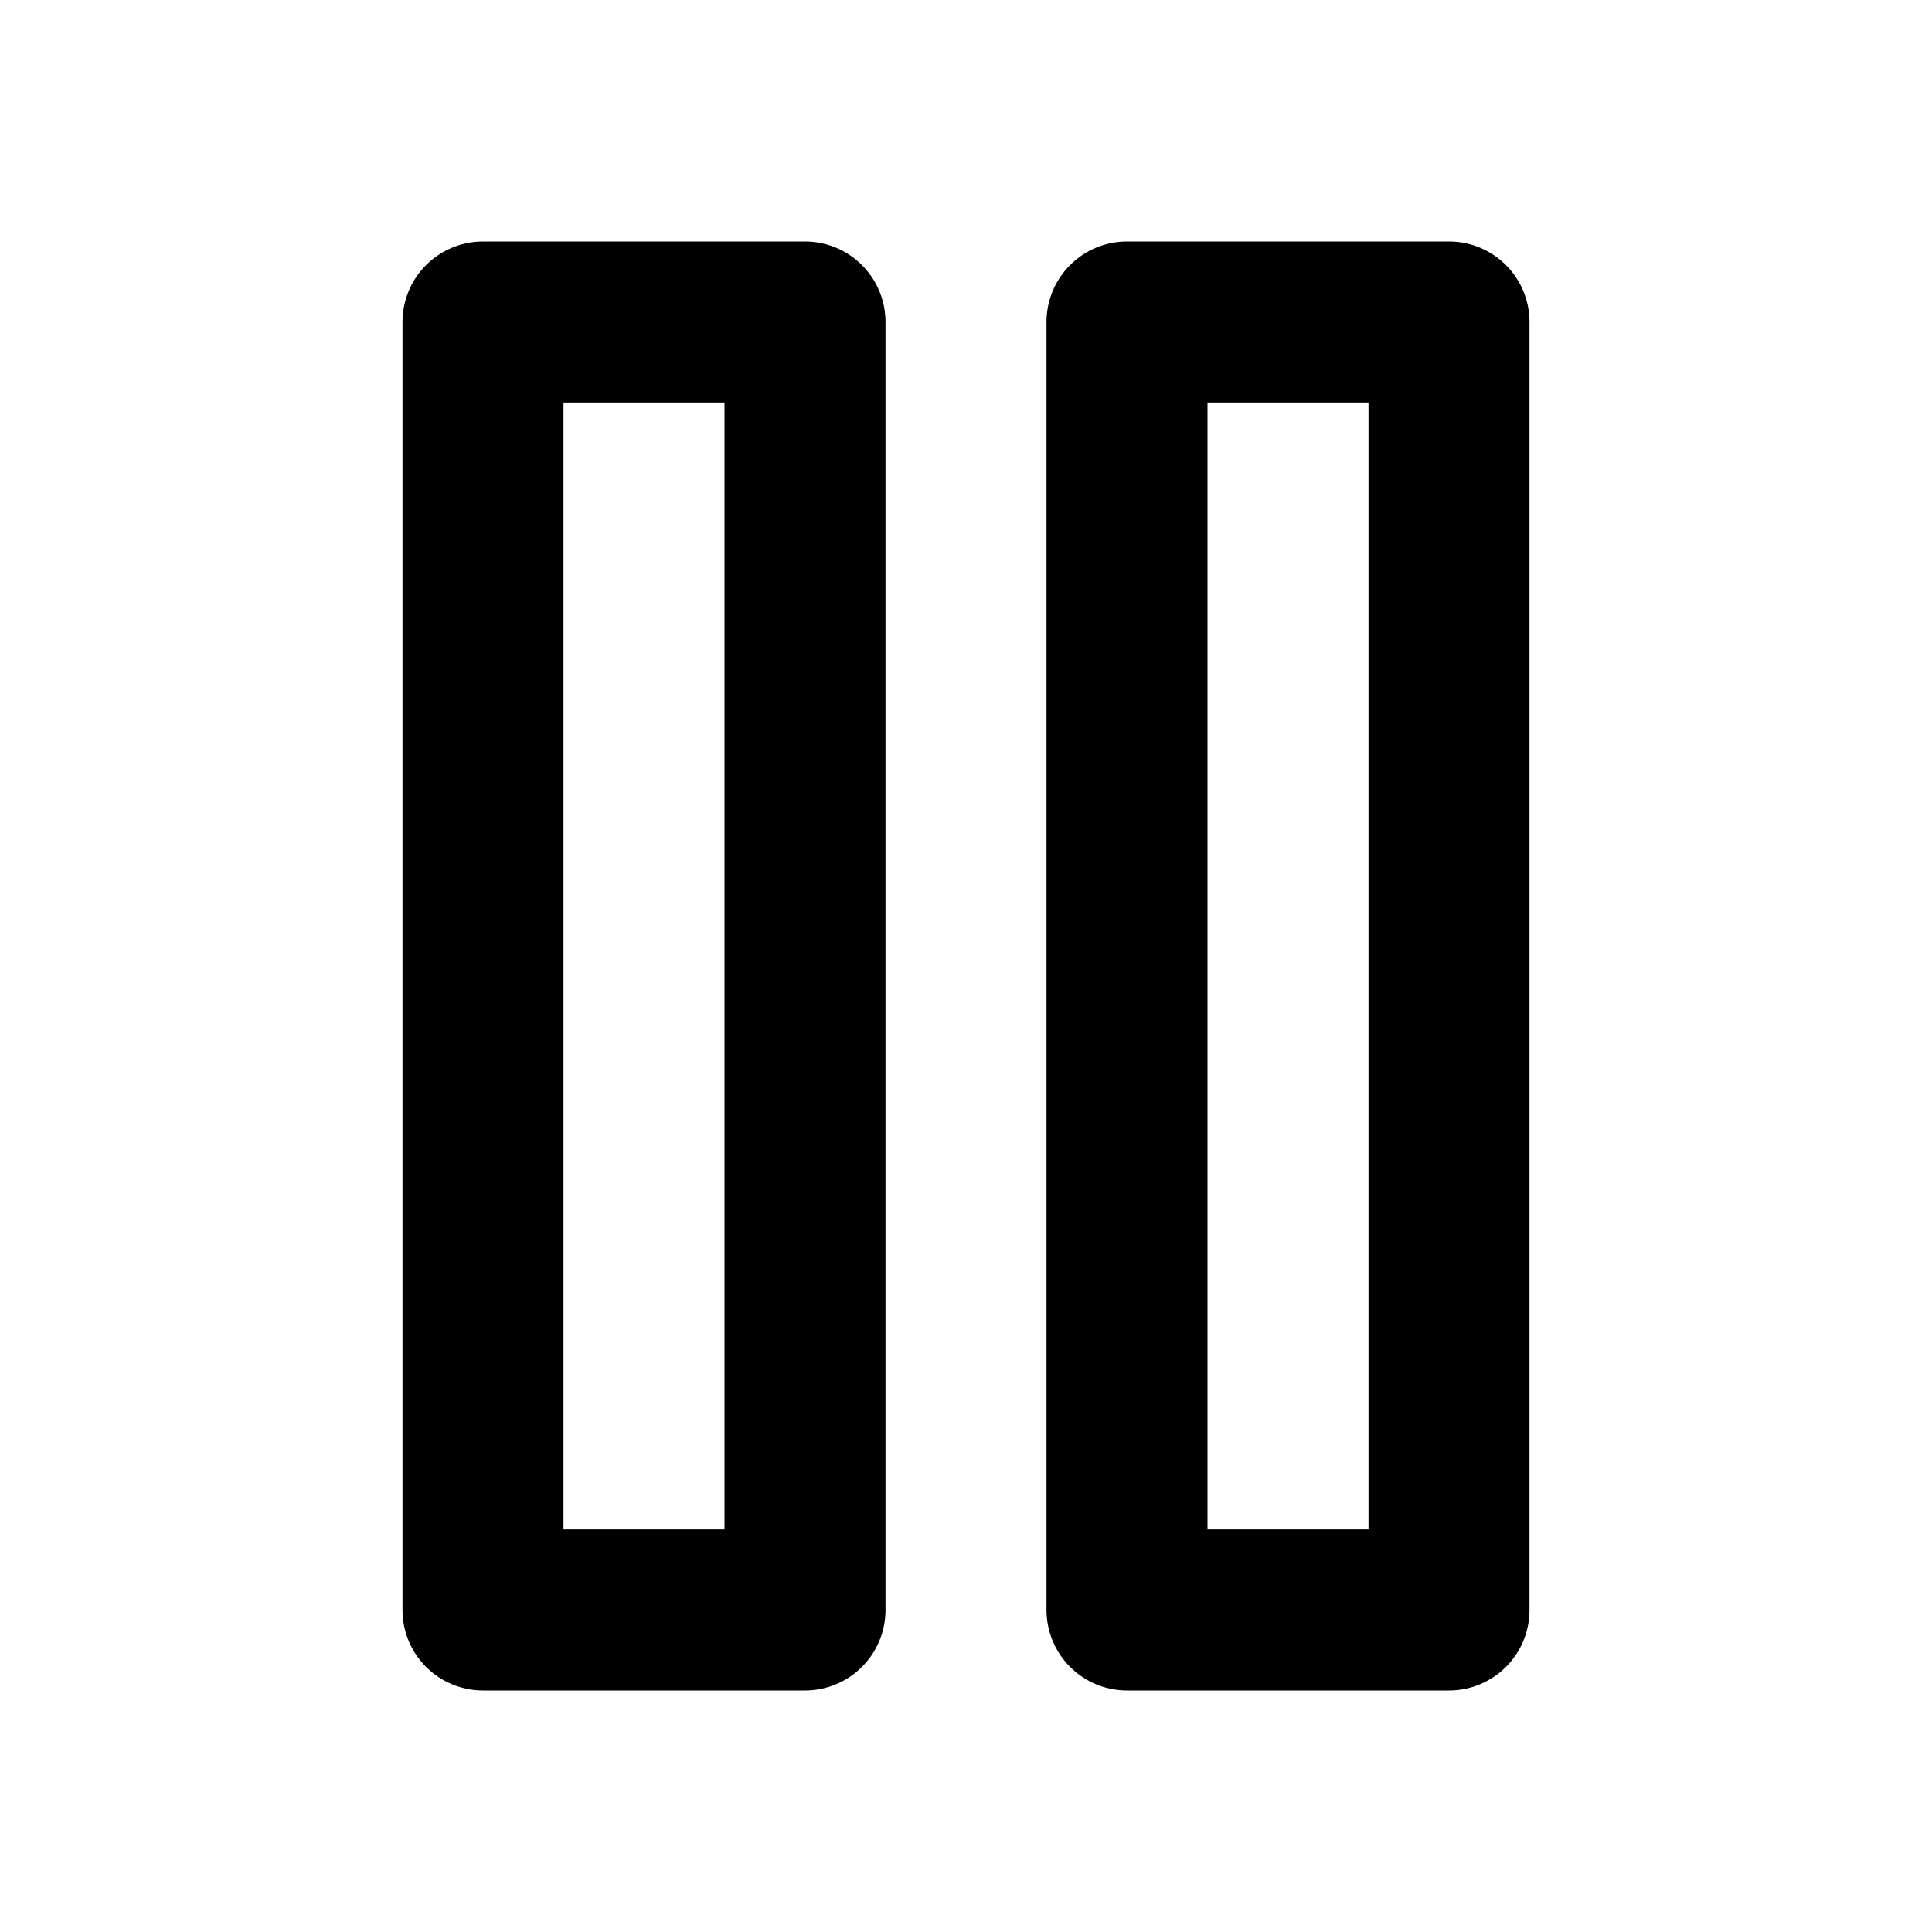
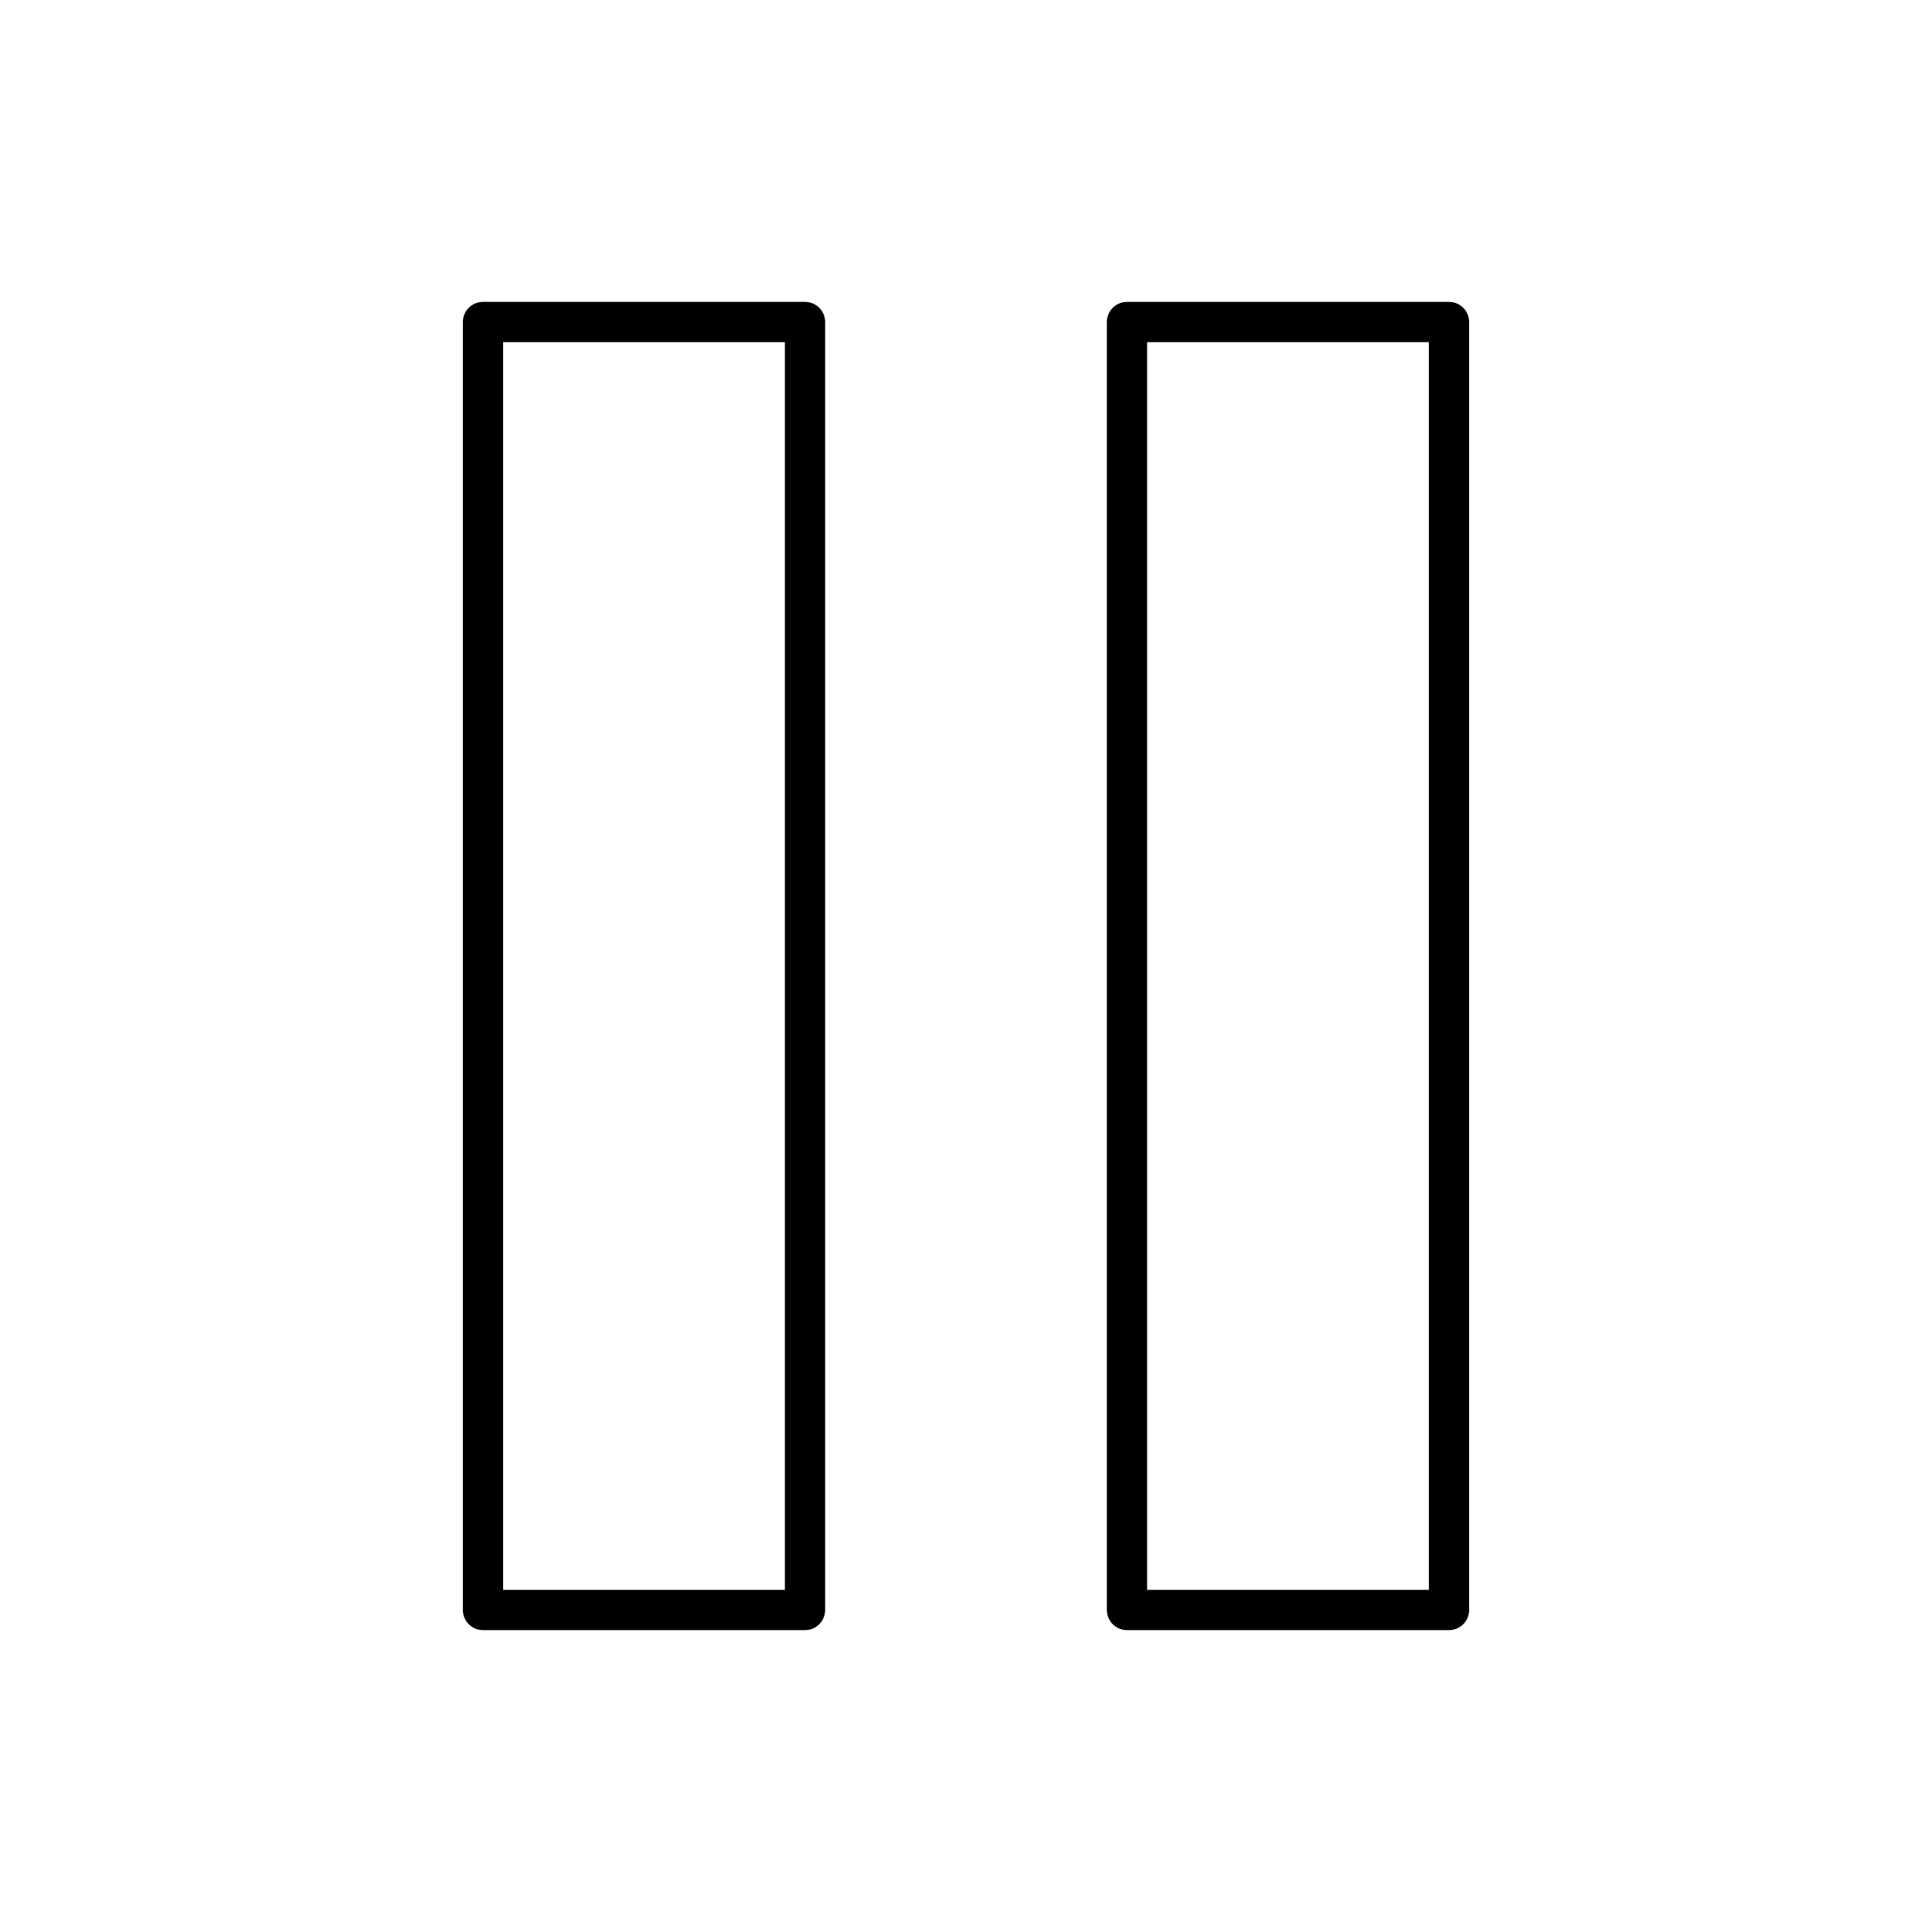
- <svg xmlns="http://www.w3.org/2000/svg" width="24" height="24" viewBox="0 0 24 24" fill="none" stroke="currentColor" stroke-width="2" stroke-linecap="round" stroke-linejoin="round" class="feather feather-pause">
+ <svg xmlns="http://www.w3.org/2000/svg" width="40" height="40" viewBox="0 0 24 24" fill="none" stroke="currentColor" stroke-width=".5" stroke-linecap="round" stroke-linejoin="round" class="feather feather-pause">
  <rect x="6" y="4" width="4" height="16" />
  <rect x="14" y="4" width="4" height="16" />
</svg>
